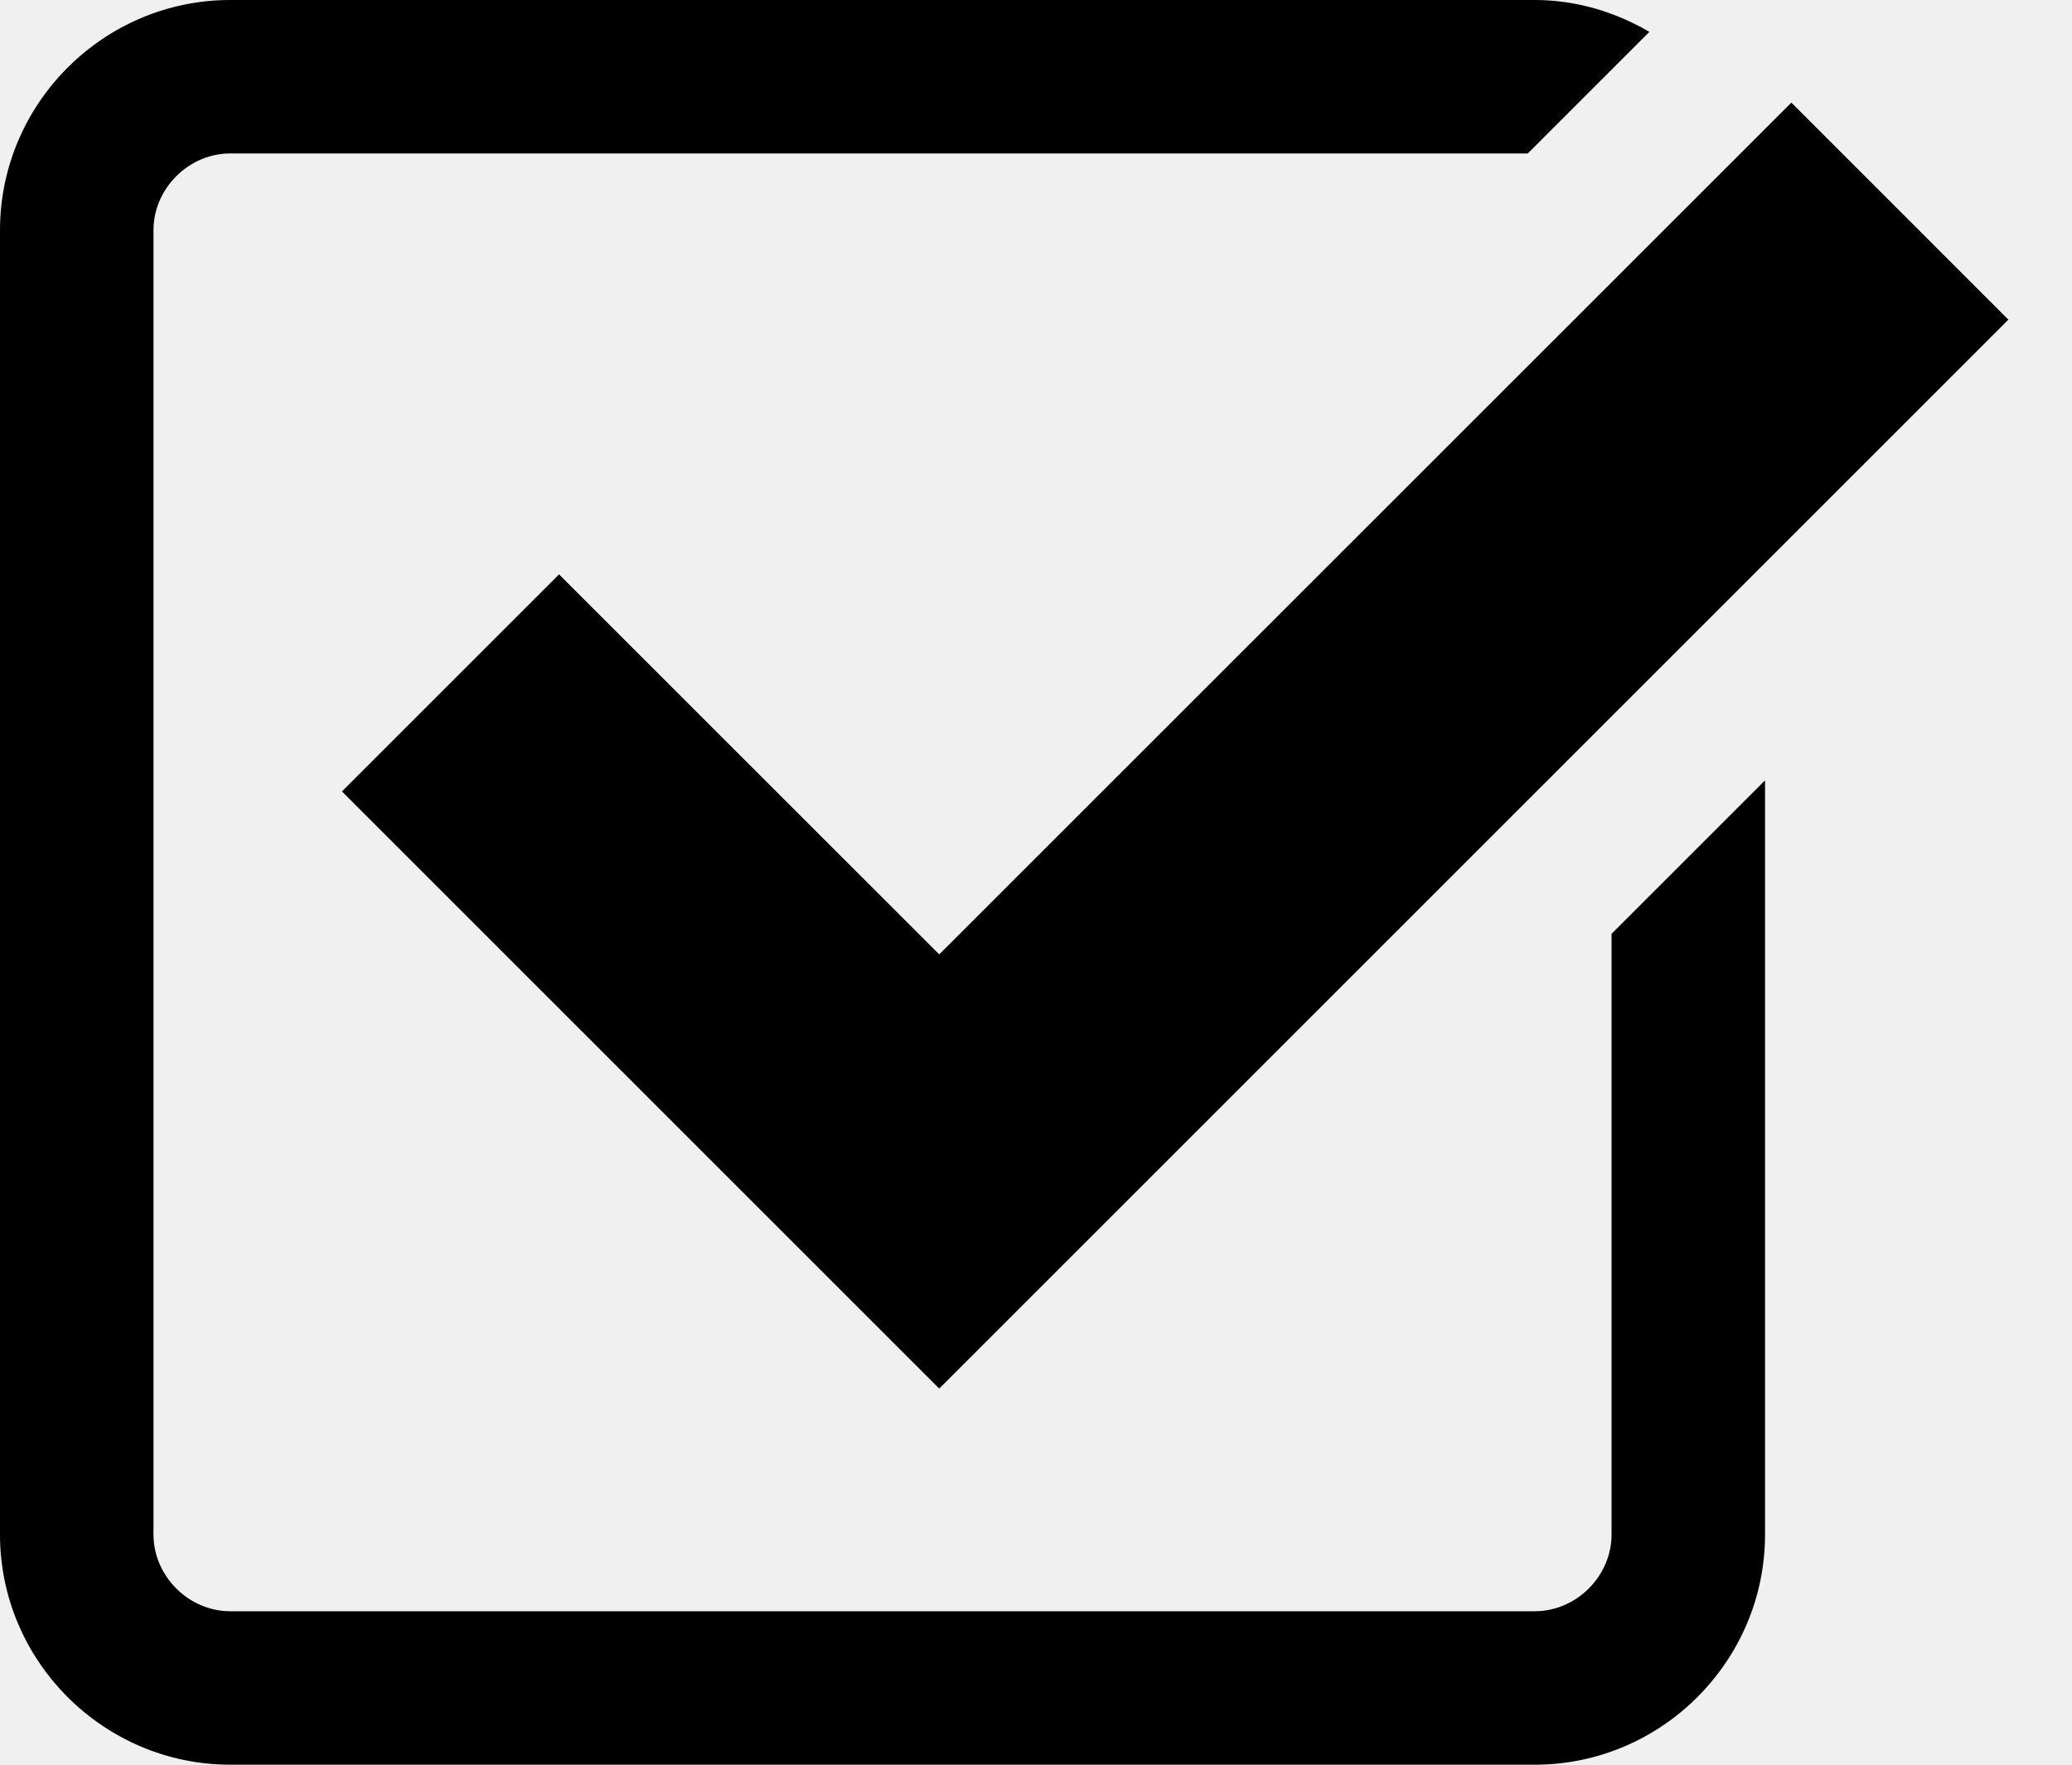
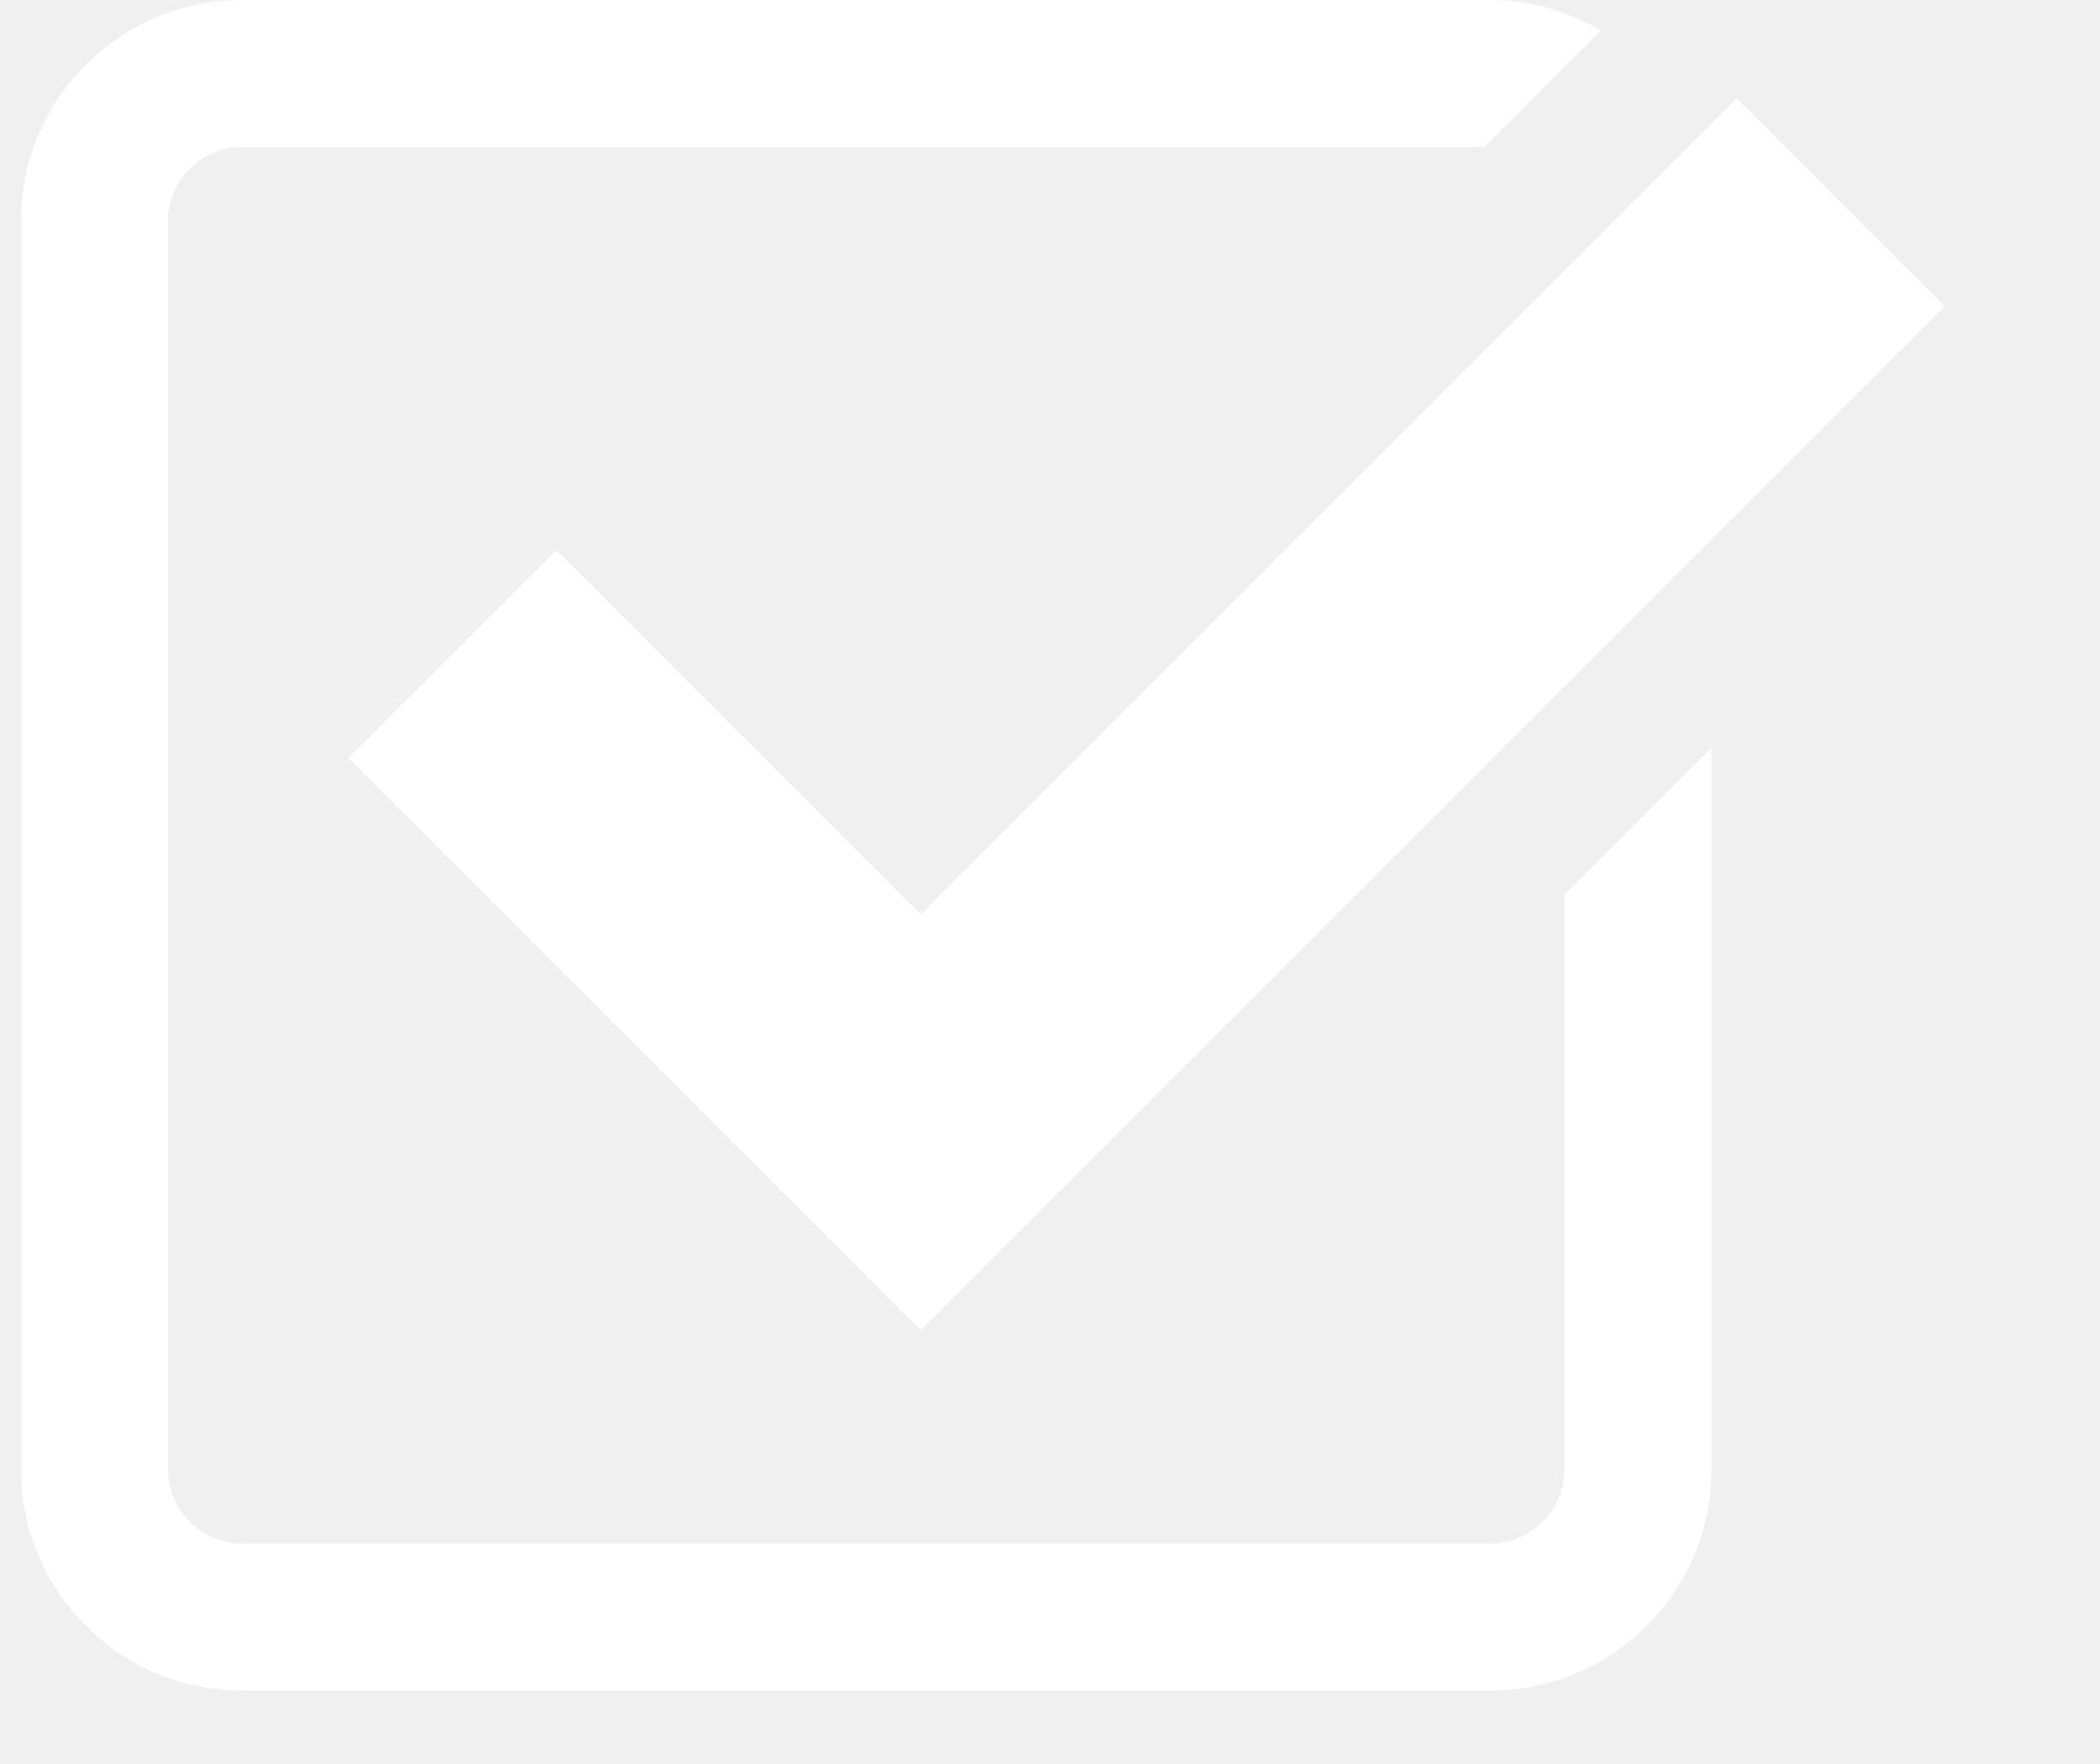
- <svg xmlns="http://www.w3.org/2000/svg" version="1.1" x="0px" y="0px" width="27px" height="23px" viewBox="0 0 27 23" enable-background="new 0 0 27 23" xml:space="preserve">
+ <svg xmlns="http://www.w3.org/2000/svg" x="0px" y="0px" width="25px" height="21px" viewBox="0 0 28 24">
  <g id="Layer_1">
</g>
  <g id="Layer_2">
    <g>
-       <polygon points="7.285,7.486 4.456,10.315 12.239,18.098 26.171,4.166 23.343,1.337 12.239,12.439   " />
-       <path d="M21,20c0,0.542-0.458,1-1,1H3c-0.542,0-1-0.458-1-1V3c0-0.542,0.458-1,1-1h16.908l1.585-1.585C21.051,0.158,20.545,0,20,0    H3C1.35,0,0,1.35,0,3v17c0,1.65,1.35,3,3,3h17c1.65,0,3-1.35,3-3v-9.829l-2,2V20z" />
+       <polygon fill="#ffffff" points="7.285,7.486 4.456,10.315 12.239,18.098 26.171,4.166 23.343,1.337 12.239,12.439   " />
+       <path fill="#ffffff" d="M21,20c0,0.542-0.458,1-1,1H3c-0.542,0-1-0.458-1-1V3c0-0.542,0.458-1,1-1h16.908l1.585-1.585C21.051,0.158,20.545,0,20,0    H3C1.35,0,0,1.35,0,3v17c0,1.65,1.35,3,3,3h17c1.65,0,3-1.35,3-3v-9.829l-2,2V20z" />
    </g>
  </g>
</svg>
